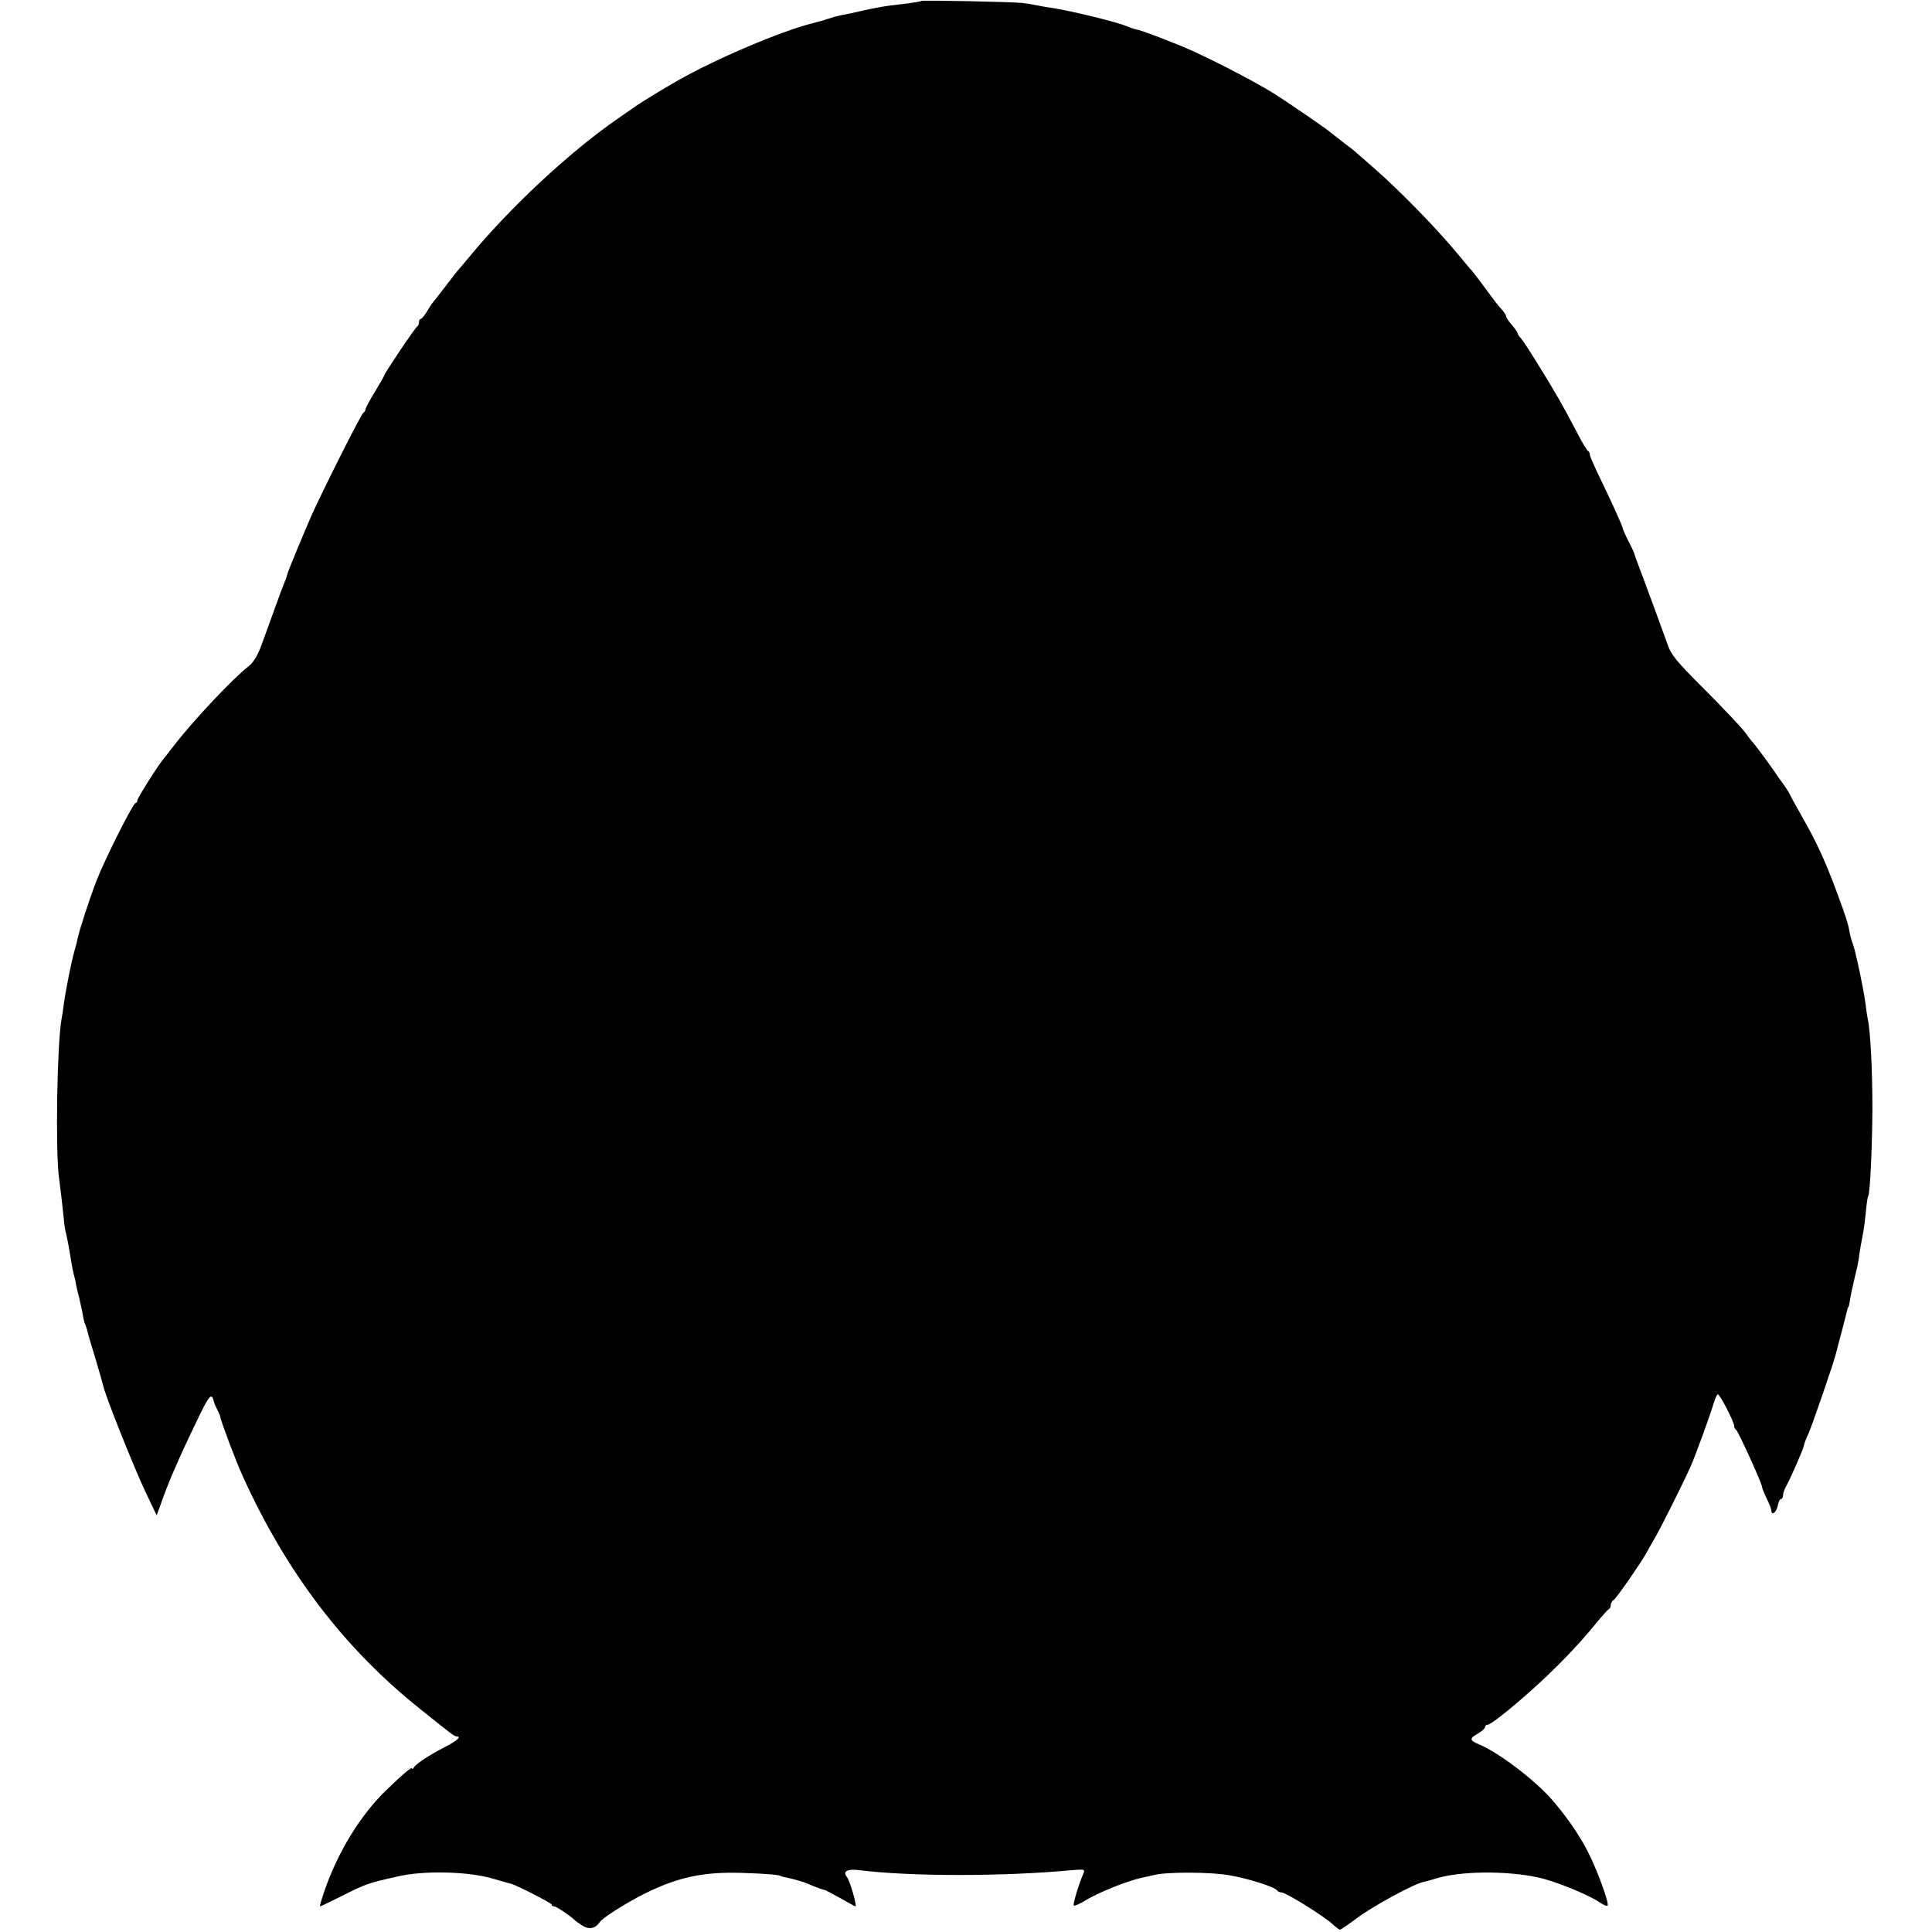
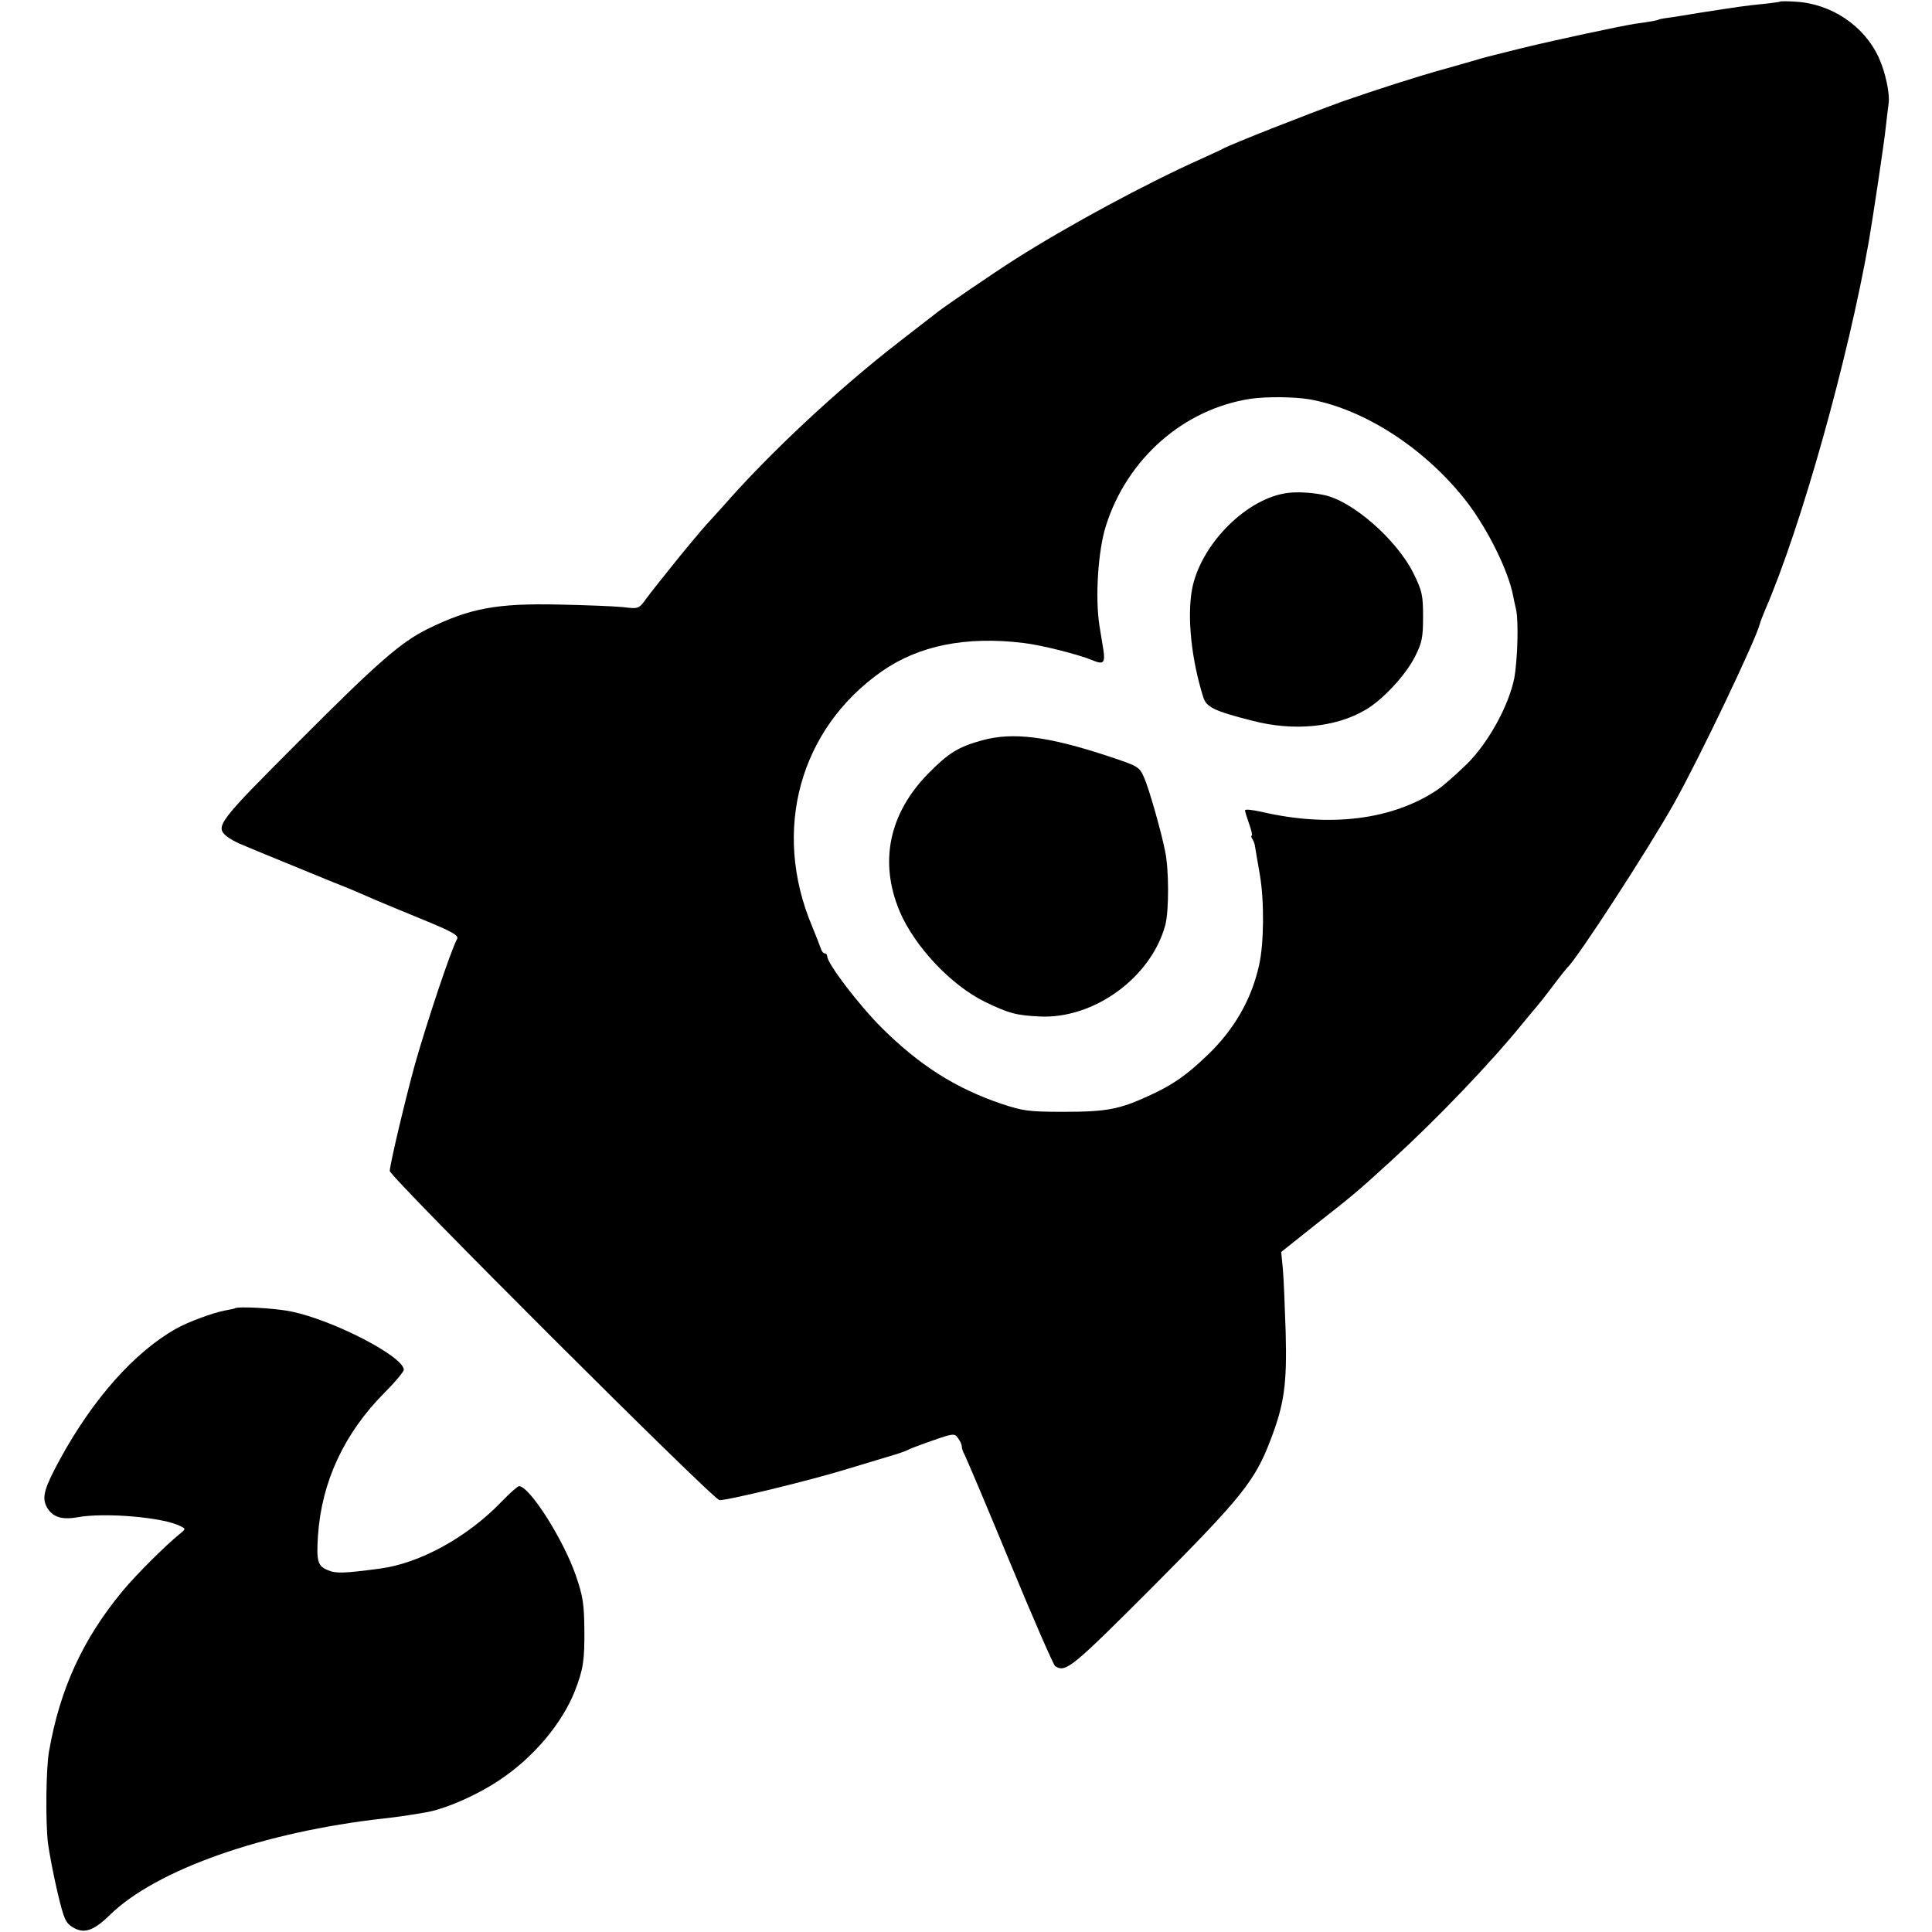
- <svg xmlns="http://www.w3.org/2000/svg" version="1.0" width="830pt" height="830pt" viewBox="0 0 830 830" preserveAspectRatio="xMidYMid meet">
-   <g transform="translate(0,830) scale(0.1,-0.1)" fill="#000000" stroke="none">
-     <path d="M3959 8296 c-2 -2 -26 -6 -54 -10 -27 -3 -68 -8 -90 -11 -22 -3 -71 -12 -110 -21 -38 -9 -81 -18 -95 -20 -14 -3 -36 -9 -50 -14 -14 -5 -45 -14 -70 -20 -138 -35 -415 -153 -580 -247 -85 -49 -166 -99 -195 -120 -6 -5 -33 -23 -60 -42 -206 -142 -463 -381 -640 -596 -22 -26 -44 -53 -50 -59 -5 -6 -30 -38 -55 -71 -25 -33 -48 -62 -51 -65 -3 -3 -14 -20 -24 -37 -11 -18 -23 -33 -27 -33 -4 0 -8 -6 -8 -14 0 -8 -3 -16 -7 -18 -8 -3 -143 -204 -143 -212 0 -2 -18 -34 -40 -70 -22 -36 -40 -70 -40 -75 0 -5 -4 -11 -8 -13 -9 -3 -174 -332 -224 -443 -34 -78 -100 -237 -103 -250 -1 -5 -6 -21 -12 -35 -6 -14 -25 -65 -43 -115 -18 -49 -43 -120 -57 -157 -17 -46 -34 -74 -56 -91 -65 -50 -243 -239 -322 -343 -18 -23 -37 -48 -43 -55 -26 -31 -112 -168 -112 -178 0 -6 -4 -11 -8 -11 -10 0 -131 -240 -166 -330 -30 -77 -75 -215 -82 -250 -3 -14 -9 -39 -14 -55 -11 -35 -38 -169 -46 -230 -3 -22 -7 -51 -10 -65 -19 -112 -26 -560 -11 -675 8 -60 18 -149 22 -190 1 -16 5 -41 9 -55 6 -26 13 -62 22 -120 3 -19 8 -44 11 -55 3 -11 8 -29 9 -40 2 -11 8 -38 14 -60 5 -22 13 -56 16 -75 3 -19 8 -38 11 -42 2 -5 6 -16 8 -25 2 -10 18 -65 36 -123 17 -58 32 -109 33 -115 6 -35 128 -341 178 -448 l51 -107 19 52 c29 84 76 193 147 340 62 130 70 139 81 93 1 -5 7 -19 13 -30 6 -11 12 -25 13 -31 4 -23 67 -190 96 -254 188 -415 436 -741 763 -1002 138 -111 148 -118 157 -118 22 0 2 -18 -50 -45 -68 -35 -124 -72 -134 -88 -4 -7 -8 -9 -8 -4 0 8 -40 -25 -110 -93 -112 -108 -211 -269 -269 -442 -11 -32 -18 -58 -16 -58 2 0 40 18 84 40 117 59 119 59 251 89 112 26 301 21 405 -9 39 -11 75 -22 81 -23 24 -6 174 -83 174 -89 0 -5 5 -8 11 -8 9 0 73 -43 89 -60 3 -3 17 -13 33 -23 28 -18 56 -12 74 16 11 17 108 79 183 117 148 75 259 99 425 94 105 -3 170 -9 170 -14 0 -1 9 -3 19 -5 17 -3 58 -14 76 -20 3 -1 19 -7 35 -14 35 -14 53 -20 60 -21 2 -1 32 -16 66 -35 33 -19 62 -35 64 -35 8 0 -24 112 -37 127 -19 23 2 35 51 29 216 -28 628 -28 920 0 48 4 53 3 46 -13 -20 -46 -47 -135 -42 -139 3 -3 22 5 44 18 59 37 188 89 253 102 14 3 36 8 50 11 53 14 249 13 326 -2 83 -15 191 -50 200 -64 3 -5 12 -9 20 -9 18 0 180 -101 216 -134 15 -14 31 -26 35 -26 4 1 37 23 73 50 63 48 244 147 285 155 11 2 36 9 55 15 103 32 298 34 435 5 73 -15 218 -74 268 -108 16 -11 30 -17 33 -14 9 9 -46 158 -87 237 -38 73 -94 153 -154 221 -74 84 -228 201 -311 235 -42 18 -42 25 -4 47 17 10 30 22 30 28 0 5 5 9 10 9 13 0 92 62 184 144 108 96 205 196 286 296 25 30 48 56 53 58 4 2 7 10 7 17 0 8 6 18 13 22 12 7 123 169 141 203 4 8 18 33 31 55 24 39 127 245 158 315 22 50 83 218 98 268 7 23 15 42 19 42 9 0 70 -119 70 -136 0 -7 4 -14 8 -16 8 -3 112 -232 112 -246 0 -5 9 -27 20 -50 11 -22 20 -46 20 -52 0 -23 21 -8 27 20 3 17 9 30 14 30 5 0 9 7 9 16 0 9 7 28 15 42 21 39 75 163 75 173 0 5 9 28 20 52 16 36 105 295 116 337 2 8 13 51 25 95 11 44 23 87 24 95 2 8 4 15 6 15 1 0 3 9 5 20 4 29 14 74 25 120 6 22 12 51 14 65 3 27 14 89 21 124 2 11 7 48 10 81 3 33 7 63 10 66 8 14 17 206 18 374 0 167 -8 332 -20 387 -2 13 -7 40 -9 62 -7 58 -45 238 -55 261 -5 11 -11 34 -14 50 -6 36 -15 64 -54 170 -53 142 -89 220 -154 333 -26 46 -48 86 -48 88 0 2 -12 22 -27 43 -16 21 -35 49 -43 61 -21 31 -83 114 -89 120 -4 3 -19 23 -35 45 -17 22 -94 104 -172 182 -125 125 -145 149 -162 200 -22 61 -64 177 -102 278 -32 84 -37 99 -40 110 -2 6 -14 31 -27 56 -13 26 -23 50 -23 53 0 7 -47 111 -101 222 -21 44 -39 85 -39 91 0 6 -3 13 -7 15 -5 2 -26 37 -47 78 -61 117 -95 176 -172 300 -32 52 -64 101 -71 108 -7 7 -13 16 -13 20 0 4 -11 20 -25 36 -14 16 -25 33 -25 38 0 4 -8 17 -17 27 -20 22 -21 23 -82 106 -25 33 -47 62 -50 65 -4 3 -26 30 -51 60 -91 111 -248 273 -364 375 -38 33 -74 65 -80 70 -6 6 -29 24 -51 40 -22 17 -49 38 -60 47 -18 16 -195 137 -240 165 -99 61 -296 162 -395 203 -90 37 -178 70 -196 73 -11 2 -31 9 -45 15 -46 19 -237 65 -319 78 -19 2 -48 8 -65 11 -16 3 -43 8 -60 10 -41 5 -432 13 -436 9z" />
+ <svg xmlns="http://www.w3.org/2000/svg" version="1.0" width="689pt" height="689pt" viewBox="0 0 689 689" preserveAspectRatio="xMidYMid meet">
+   <g transform="translate(0,689) scale(0.1,-0.1)" fill="#000000" stroke="none">
+     <path d="M6348 6884 c-2 -1 -29 -5 -59 -8 -63 -6 -95 -11 -224 -31 -49 -8 -103 -17 -120 -19 -16 -2 -30 -5 -30 -6 0 -2 -27 -7 -85 -15 -51 -8 -272 -55 -400 -86 -47 -12 -92 -23 -100 -25 -8 -2 -40 -10 -70 -19 -30 -9 -77 -22 -105 -30 -102 -28 -253 -77 -365 -116 -117 -42 -397 -152 -428 -169 -9 -5 -44 -21 -77 -36 -197 -88 -477 -239 -667 -360 -71 -45 -248 -166 -272 -185 -6 -5 -68 -53 -138 -107 -216 -167 -463 -397 -629 -587 -24 -27 -51 -56 -59 -65 -15 -16 -90 -106 -120 -144 -8 -10 -26 -33 -40 -50 -14 -17 -38 -48 -54 -69 -28 -39 -28 -39 -85 -32 -31 3 -132 7 -226 9 -224 5 -319 -13 -470 -87 -95 -47 -179 -120 -456 -398 -289 -289 -303 -306 -261 -341 9 -8 31 -20 47 -27 39 -17 228 -94 335 -138 47 -18 103 -42 125 -52 22 -10 104 -44 182 -76 118 -48 140 -61 133 -74 -23 -42 -108 -298 -150 -446 -34 -123 -90 -359 -90 -381 0 -21 1155 -1174 1176 -1174 33 0 326 71 458 112 72 22 147 44 166 50 19 6 40 13 45 16 6 4 46 19 89 34 74 26 80 27 92 10 7 -9 14 -23 14 -30 0 -7 4 -20 10 -30 5 -9 78 -181 161 -382 83 -201 156 -368 162 -372 38 -24 59 -6 349 284 314 316 363 376 418 520 50 130 60 200 55 388 -3 91 -7 192 -10 225 l-6 60 123 98 c133 104 153 121 270 228 159 145 353 347 468 489 25 30 47 57 50 60 3 3 28 34 55 70 27 36 52 67 55 70 32 27 291 426 380 585 91 162 293 586 306 640 1 6 10 28 19 50 129 298 296 895 370 1316 14 81 55 354 60 404 4 33 8 71 10 84 6 34 -11 114 -35 166 -52 113 -169 192 -297 199 -29 2 -54 2 -55 0z m-1678 -1418 c200 -36 419 -180 565 -371 73 -97 144 -241 161 -329 2 -11 7 -34 11 -51 9 -42 5 -180 -7 -245 -20 -97 -91 -227 -167 -303 -38 -37 -85 -79 -106 -93 -160 -108 -385 -136 -629 -79 -32 7 -58 10 -58 5 0 -4 7 -26 15 -49 8 -22 12 -41 9 -41 -3 0 -2 -6 2 -12 5 -7 9 -19 10 -28 1 -8 9 -53 17 -100 16 -93 15 -245 -3 -323 -27 -122 -89 -229 -184 -320 -74 -71 -122 -105 -207 -144 -106 -49 -152 -58 -304 -58 -128 0 -147 3 -225 29 -164 56 -291 137 -426 271 -82 82 -194 229 -194 255 0 5 -4 10 -9 10 -5 0 -11 8 -14 18 -3 9 -17 45 -31 79 -144 342 -44 704 249 909 132 92 300 126 505 101 62 -7 197 -41 247 -62 38 -16 45 -9 38 37 -3 18 -9 57 -14 86 -16 101 -5 269 23 357 76 240 278 417 517 453 58 8 153 7 209 -2z" />
+     <path d="M4579 5130 c-145 -27 -299 -188 -328 -342 -18 -100 -2 -250 40 -384 11 -36 40 -50 174 -84 148 -39 298 -24 404 38 62 36 143 123 177 190 25 49 29 68 29 142 0 77 -3 92 -34 155 -60 121 -219 260 -321 280 -49 10 -106 12 -141 5z" />
+     <path d="M3503 4250 c-87 -24 -121 -46 -193 -119 -140 -143 -175 -315 -102 -490 53 -126 184 -265 305 -324 85 -41 111 -48 194 -52 195 -10 399 140 449 327 13 51 13 197 -1 263 -15 74 -57 221 -74 260 -18 41 -20 42 -128 78 -215 71 -340 87 -450 57z" />
+     <path d="M837 2224 c-1 -1 -15 -4 -32 -7 -44 -8 -134 -41 -178 -66 -147 -83 -295 -249 -413 -465 -56 -103 -65 -135 -48 -169 20 -37 53 -48 110 -38 96 18 309 0 368 -32 19 -9 19 -10 -5 -29 -49 -40 -151 -141 -201 -201 -142 -171 -224 -349 -263 -572 -11 -60 -13 -251 -4 -328 5 -37 20 -116 34 -175 23 -97 29 -110 56 -126 39 -23 73 -12 131 45 165 161 547 296 978 344 52 6 74 9 145 21 70 11 187 62 268 117 119 79 221 200 267 316 30 78 35 108 34 221 -1 90 -5 118 -31 193 -45 129 -165 317 -202 317 -5 0 -33 -25 -62 -55 -121 -126 -290 -220 -434 -239 -127 -17 -157 -18 -185 -6 -37 15 -42 31 -36 124 13 191 93 364 237 509 38 38 69 75 69 82 0 47 -251 177 -402 208 -58 12 -192 19 -201 11z" />
  </g>
</svg>
